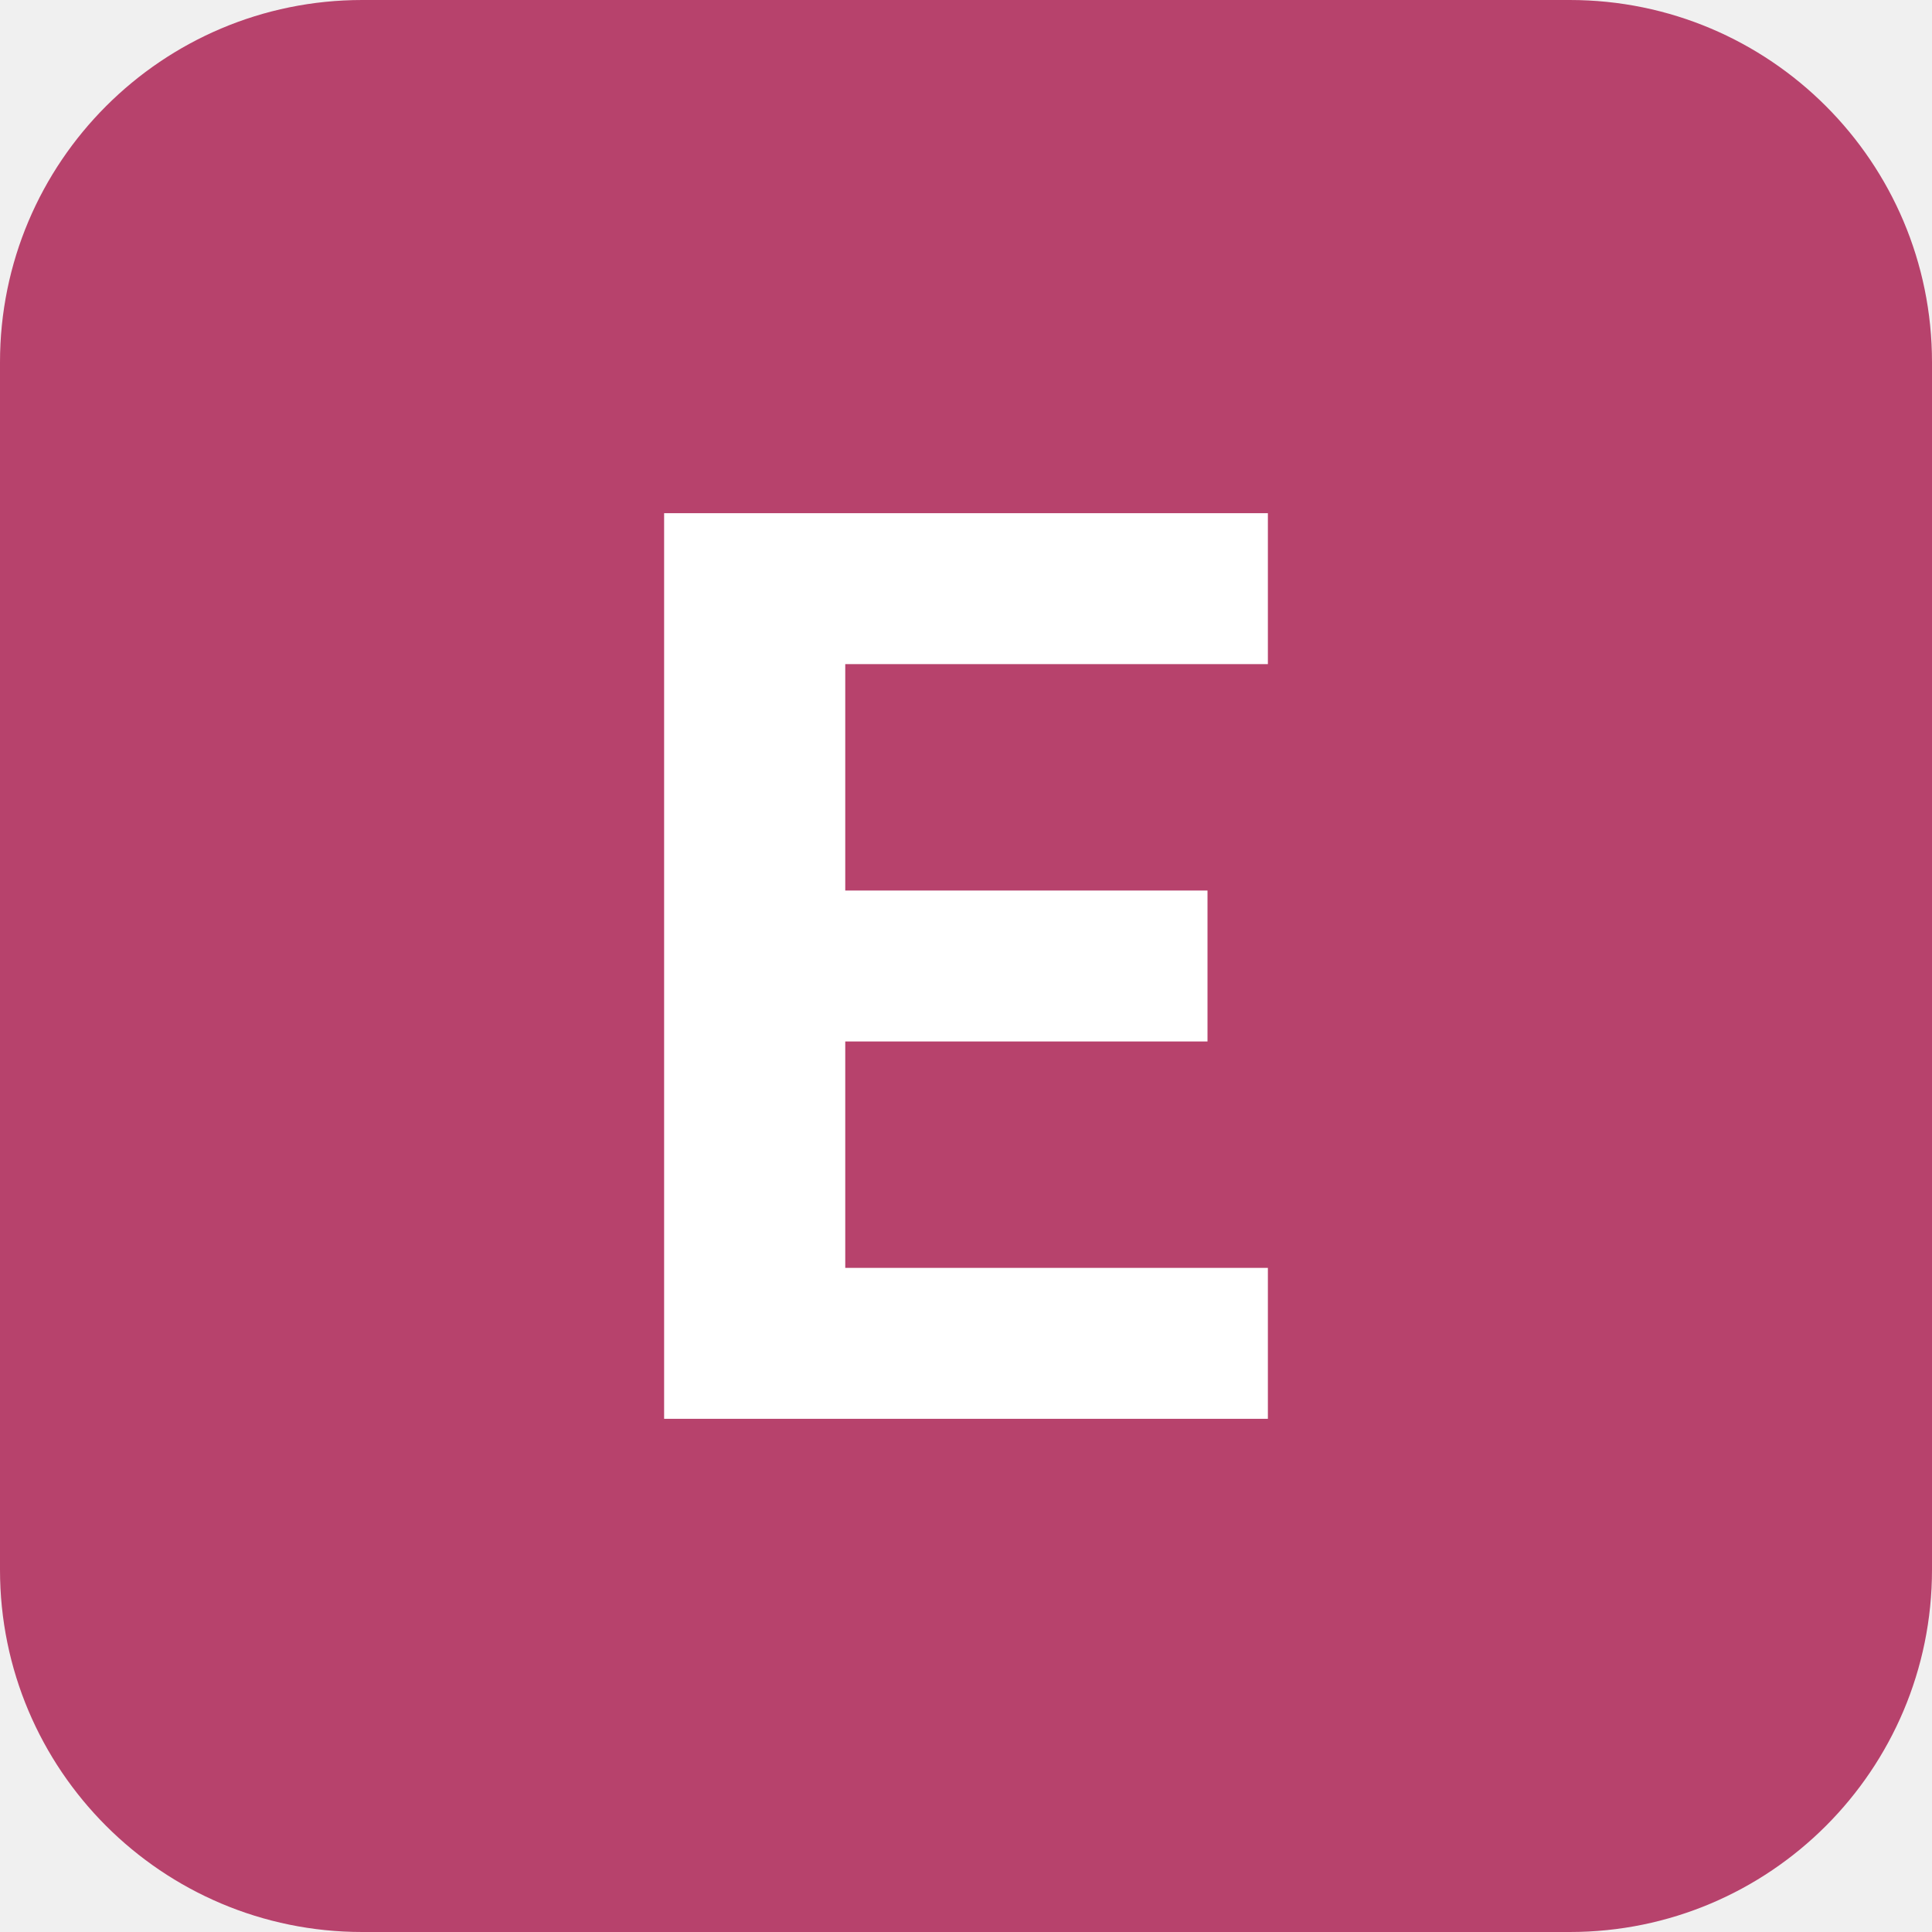
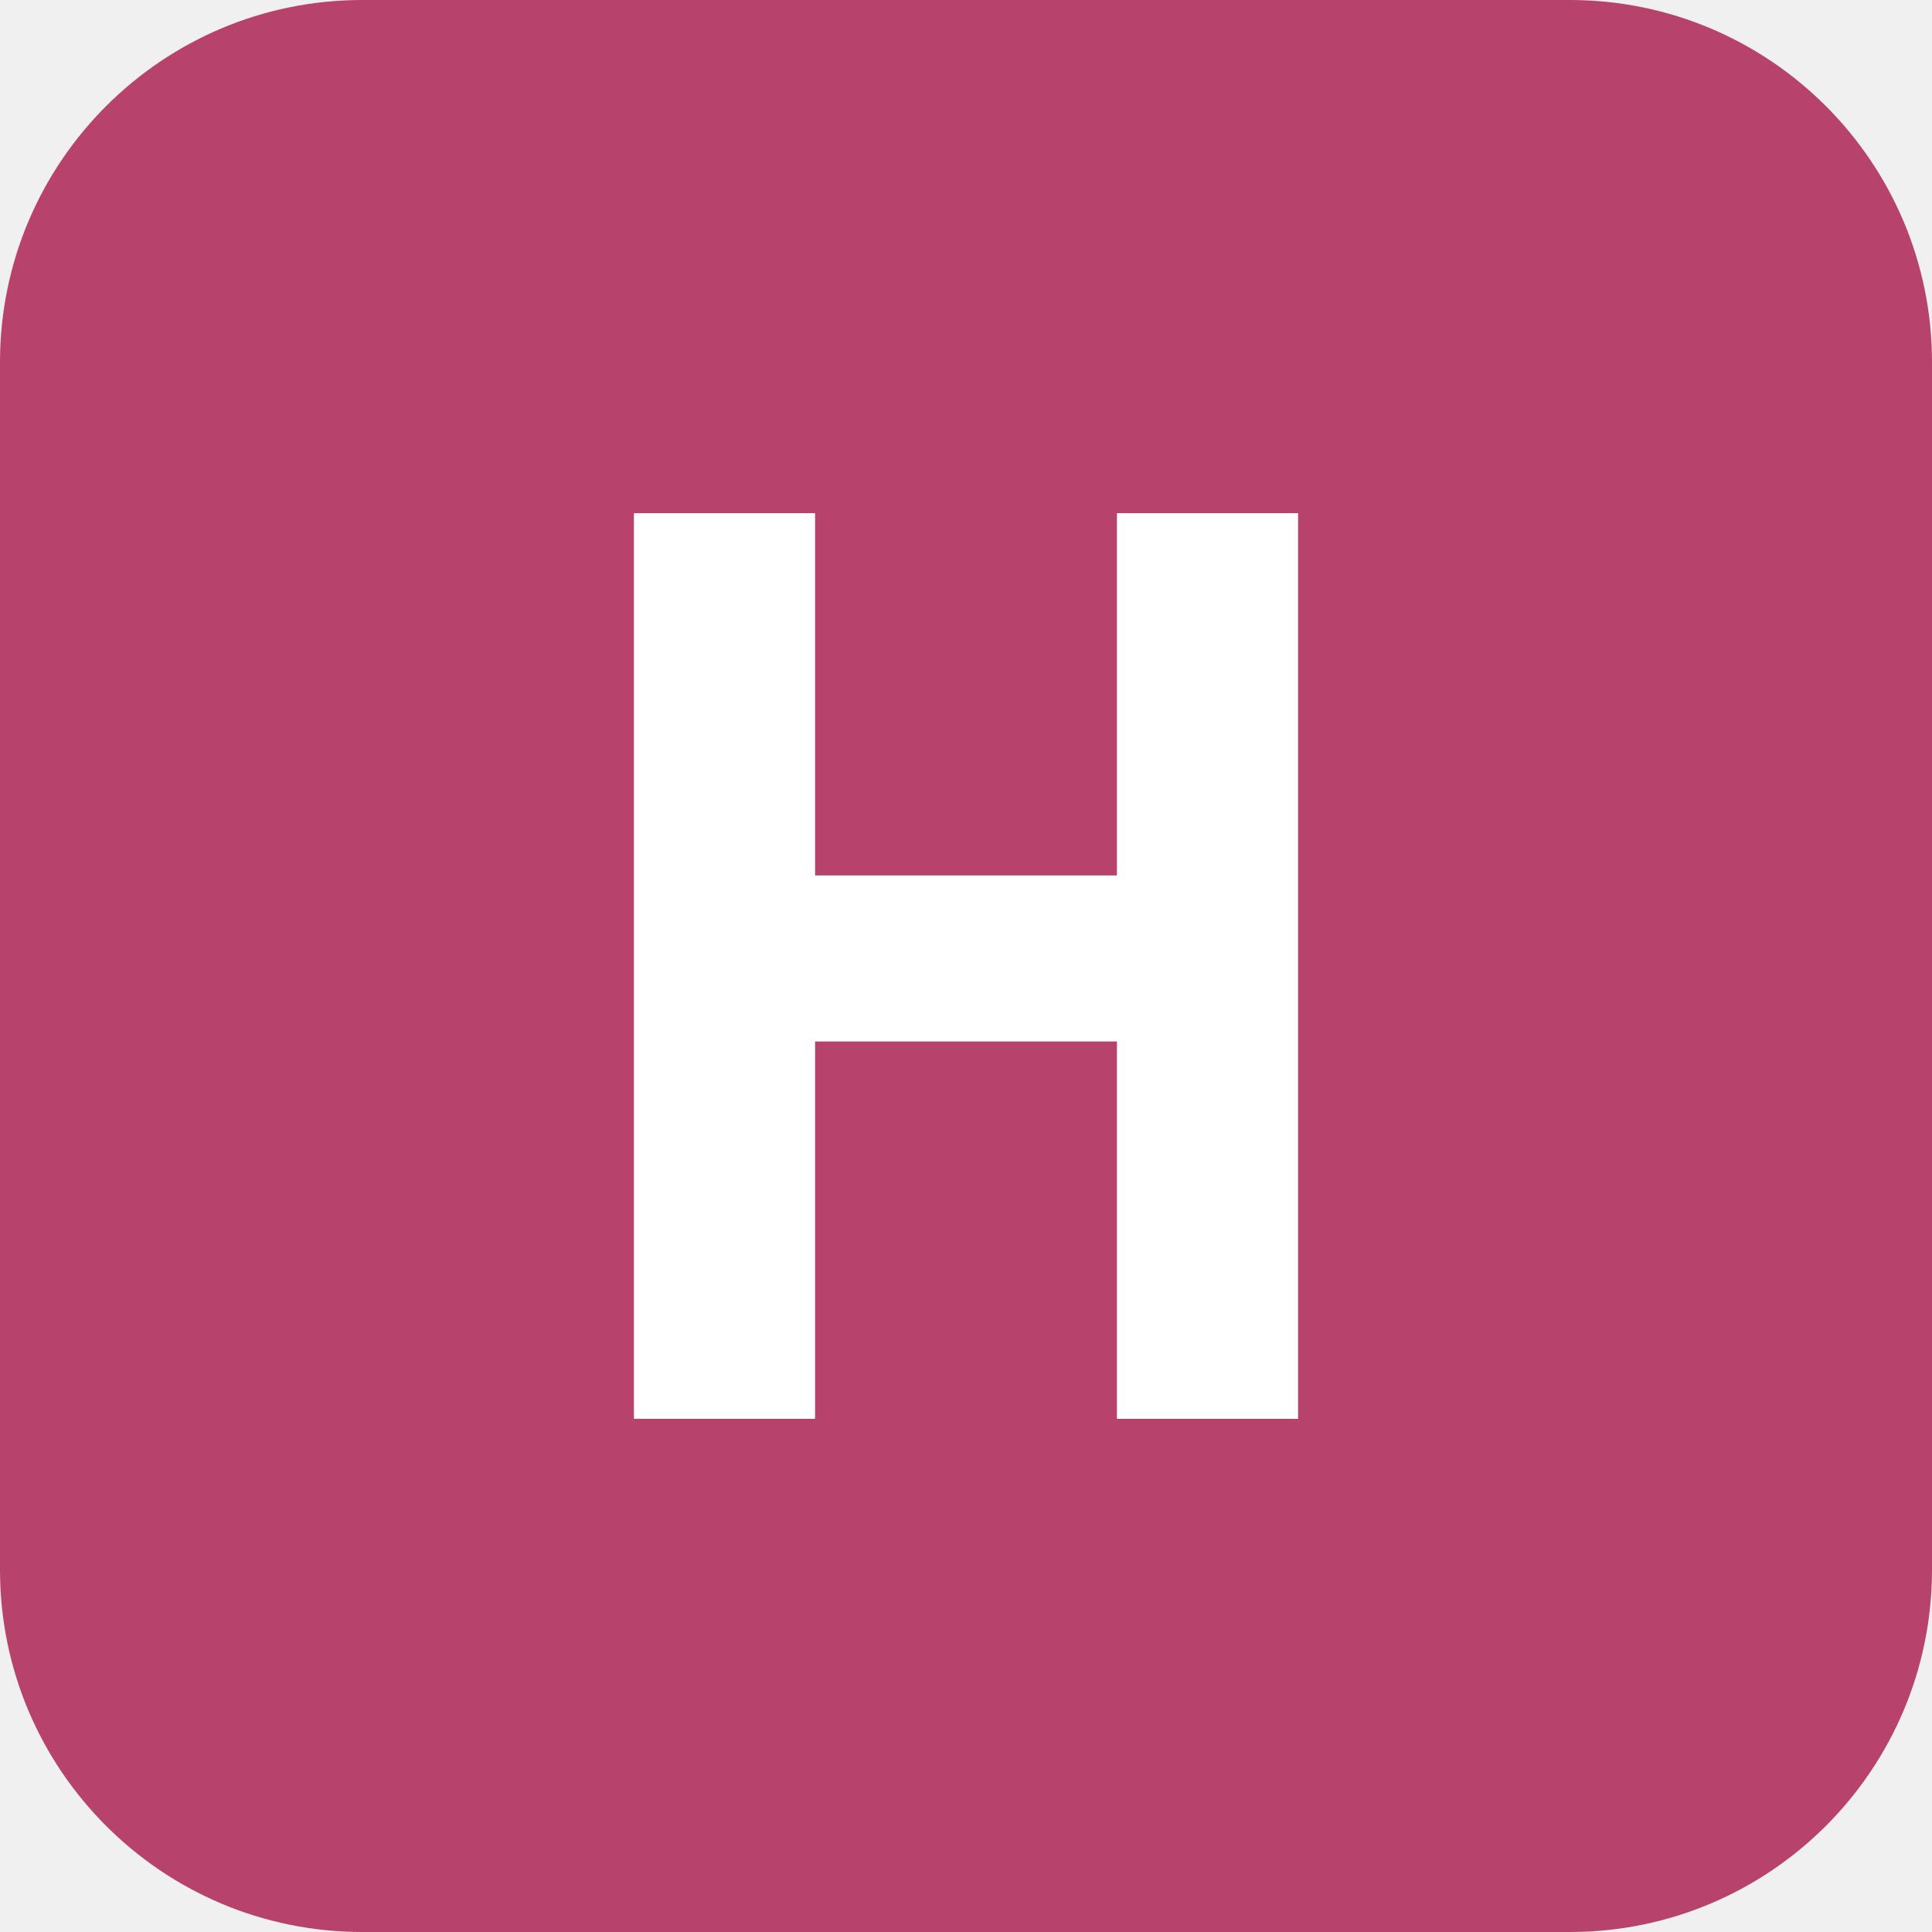
<svg xmlns="http://www.w3.org/2000/svg" viewBox="0 0 512 512">
  <rect width="512" height="512" rx="96" fill="#b7426c" />
-   <path d="M176 136h160v40H224v60h96v40h-96v60h112v40H176z" fill="#fff" />
+   <path d="M168 136h48v96h80v-96h48v240h-48v-100h-80v100h-48z" fill="#fff" />
</svg>
